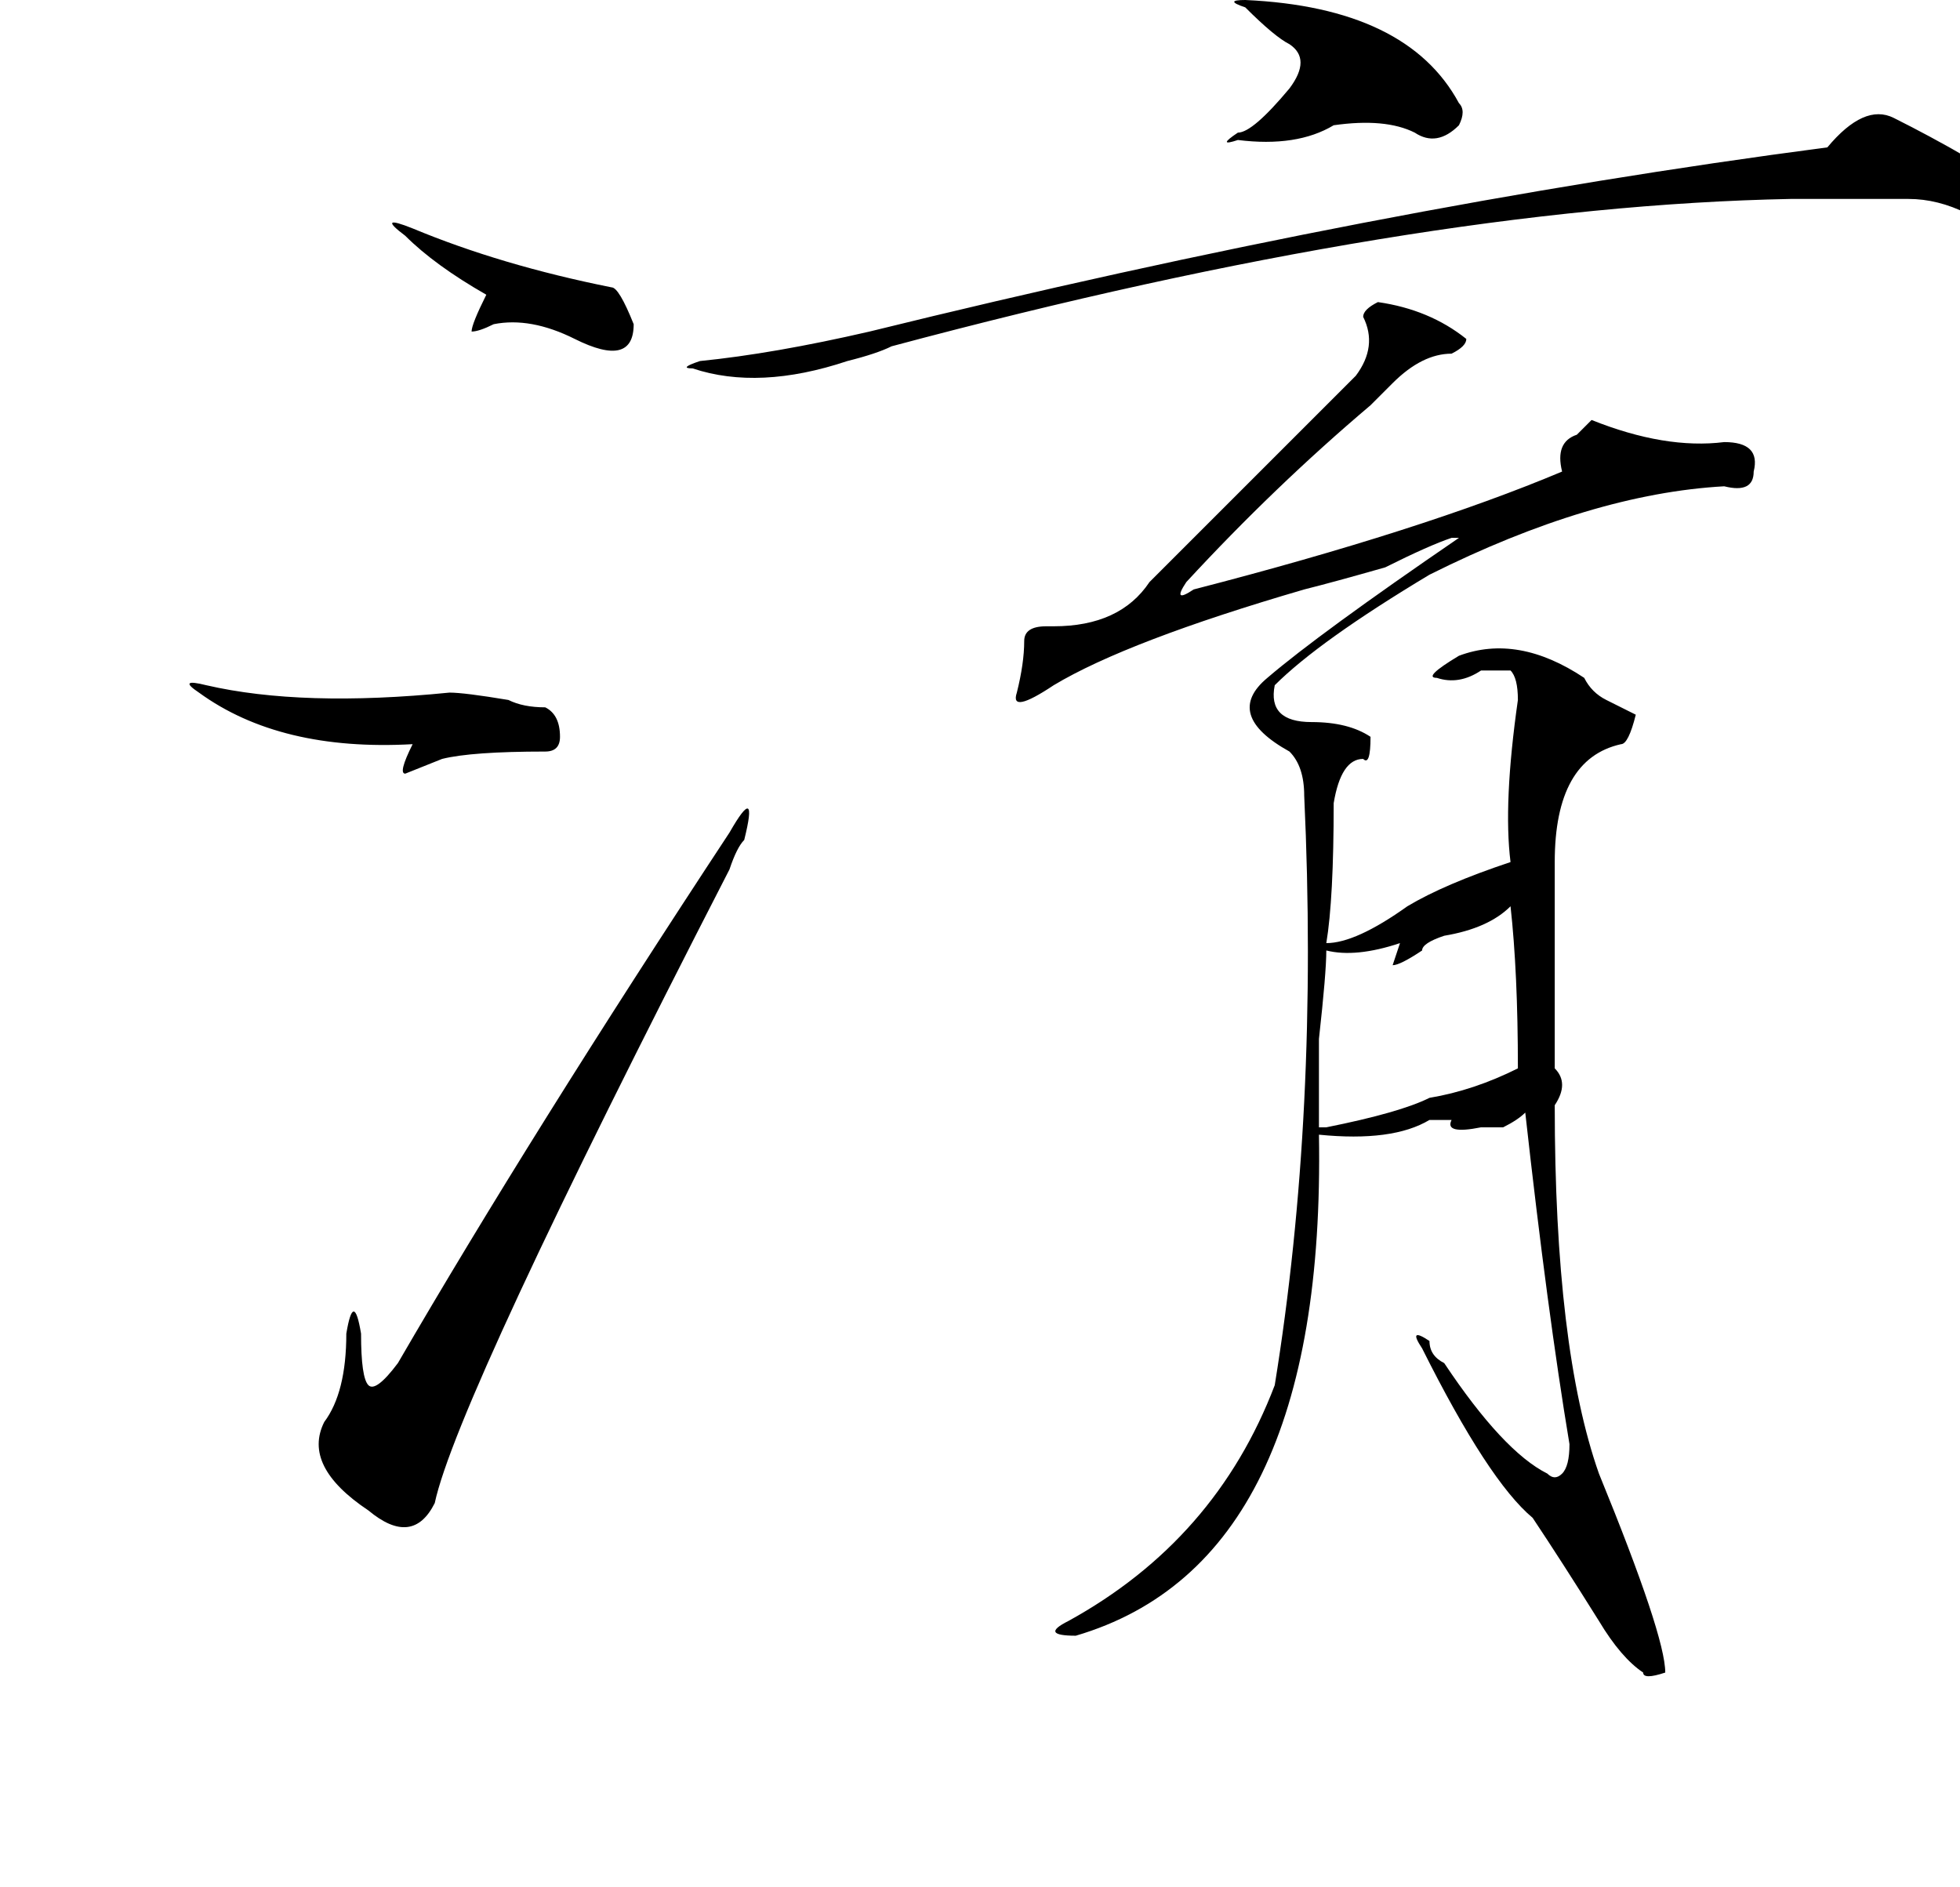
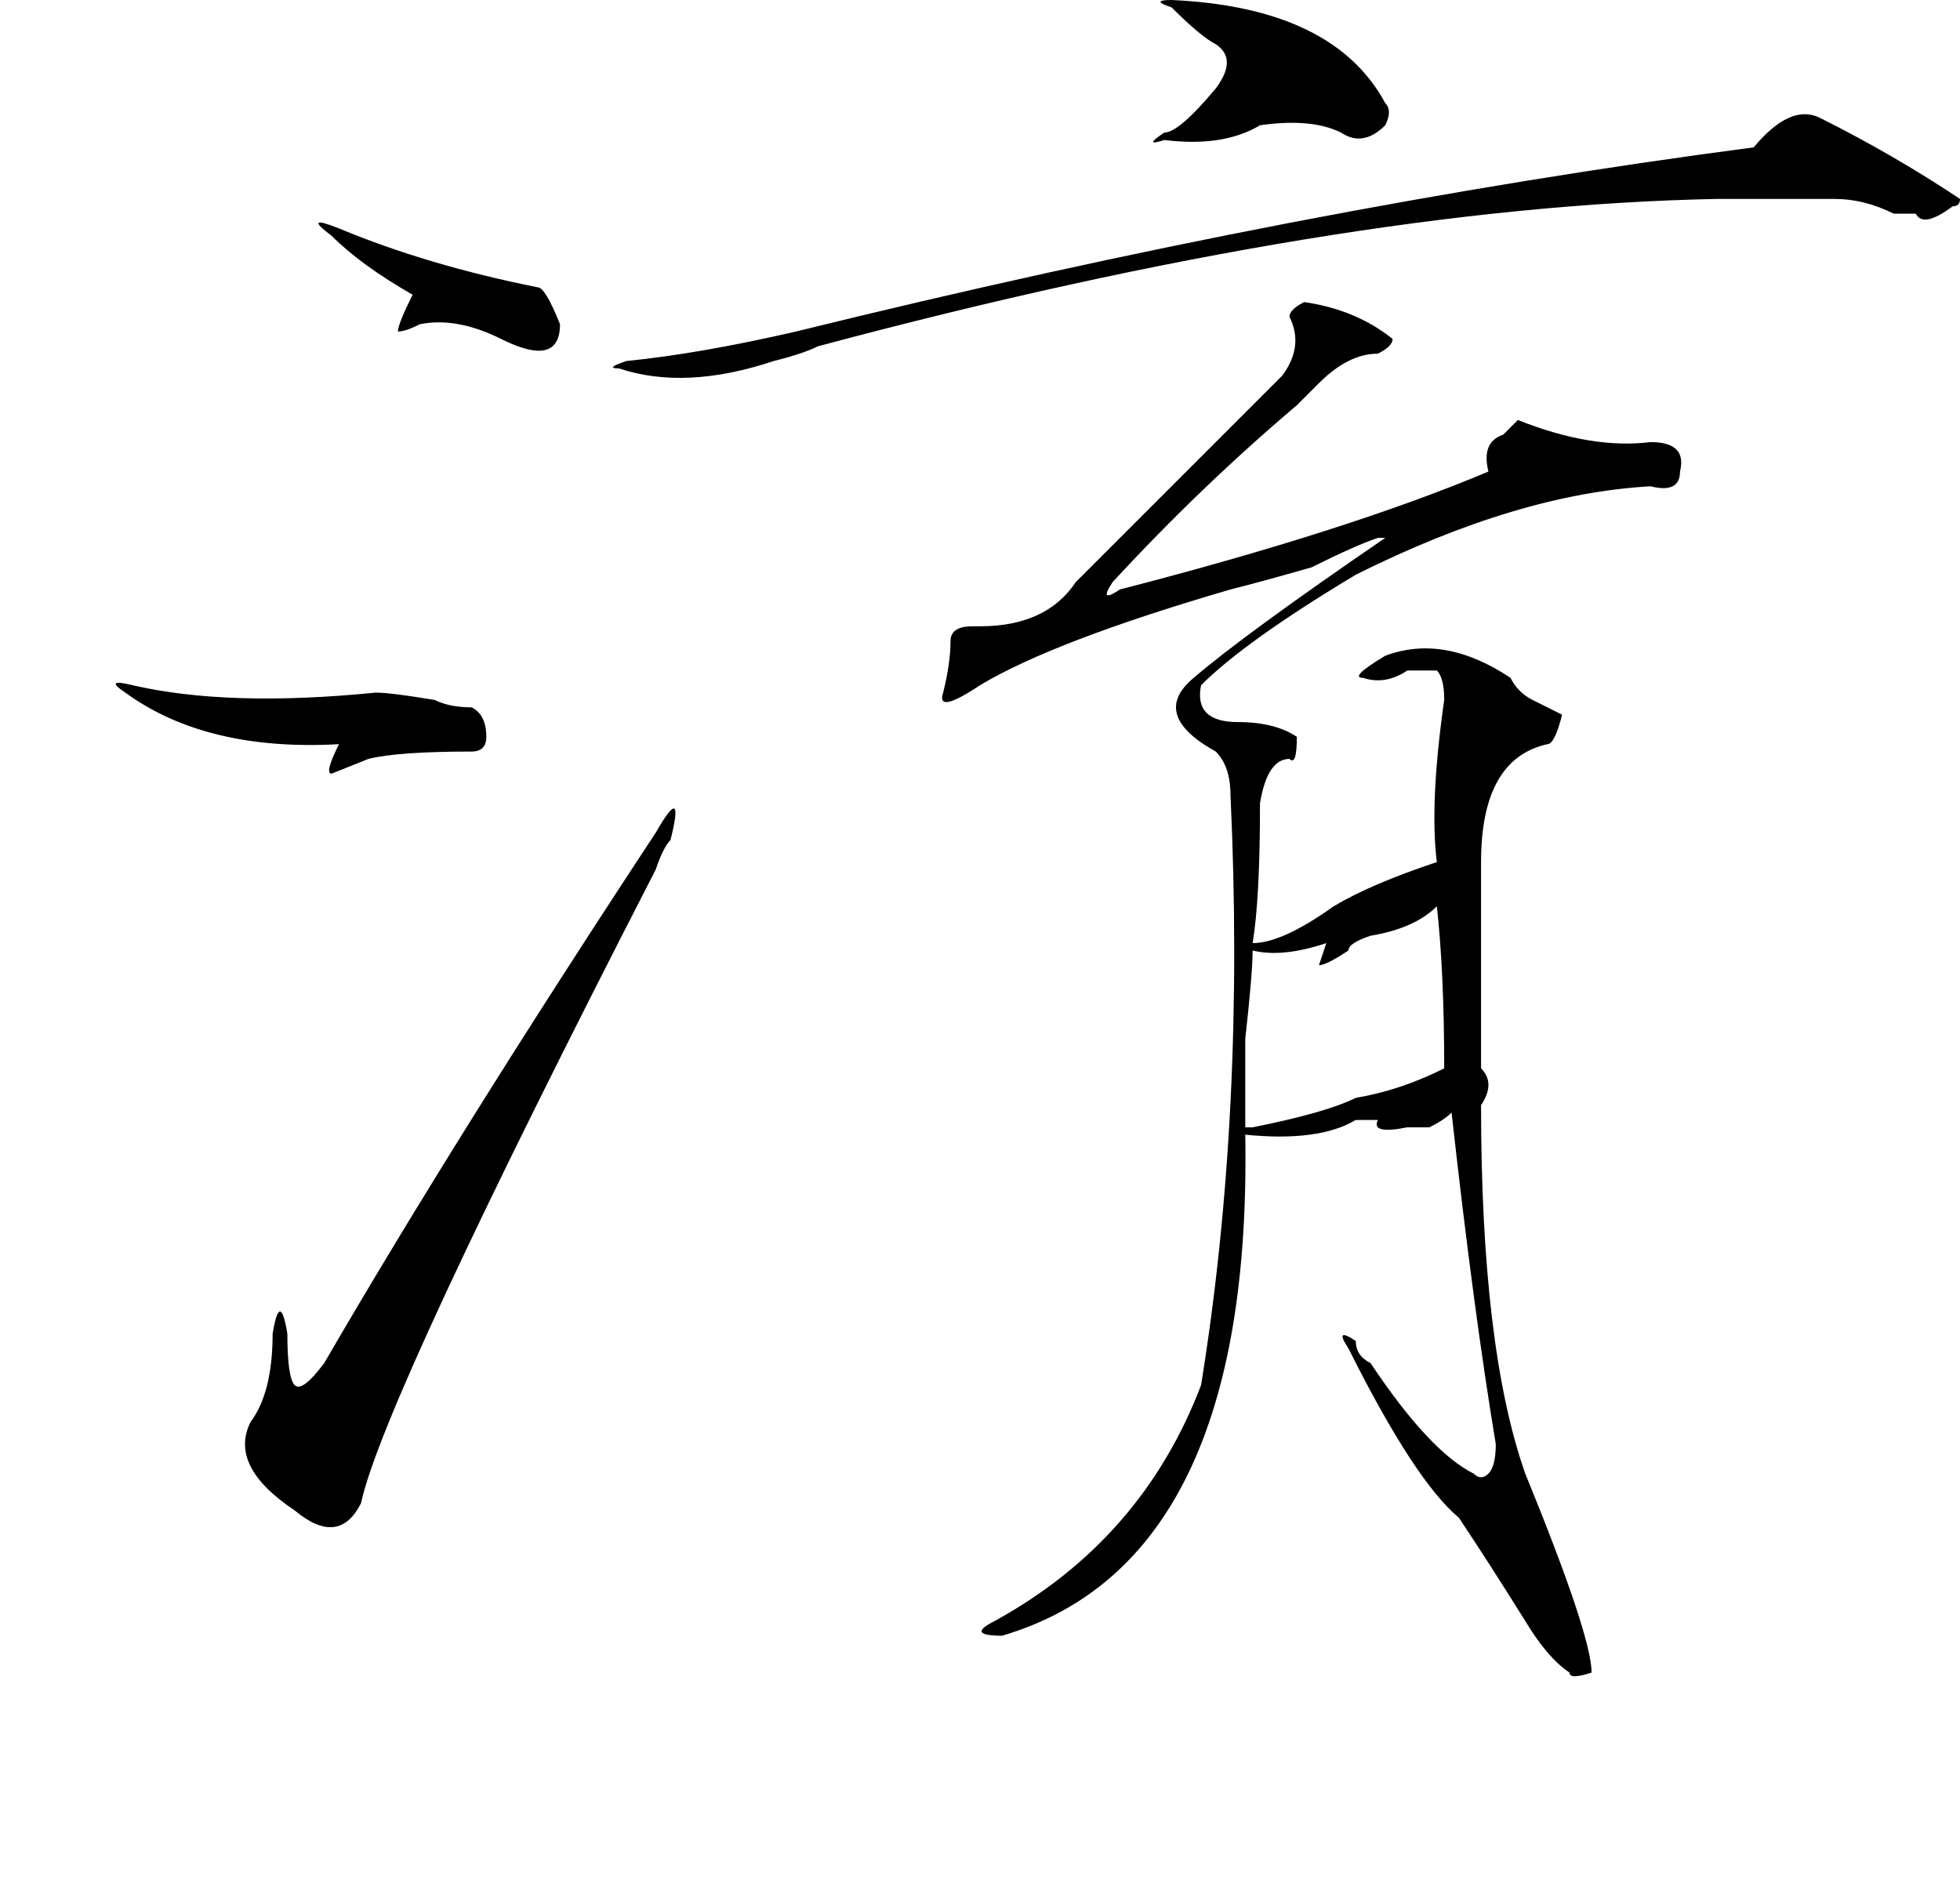
<svg xmlns="http://www.w3.org/2000/svg" version="1.1" viewBox="-10 0 266 256">
-   <path fill="currentColor" d="M49 204q-3 6 -9 1q-9 -6 -6 -12q3 -4 3 -12q1 -6 2 0q0 6 1 7t4 -3q18 -31 45 -72q4 -7 2 1q-1 1 -2 4q-37 72 -40 86zM64 96q2 1 2 4q0 2 -2 2q-10 0 -14 1l-5 2q-1 0 1 -4q-18 1 -29 -7q-3 -2 1 -1q13 3 33 1q2 0 8 1q2 1 5 1zM45 32q-4 -3 1 -1q12 5 27 8q1 0 3 5 q0 6 -8 2q-6 -3 -11 -2q-2 1 -3 1q0 -1 2 -5q-7 -4 -11 -8z M159 0q22 1 29 14q1 1 0 3q-3 3 -6 1q-4 -2 -11 -1q-5 3 -13 2q-3 1 0 -1q2 0 7 -6q3 -4 0 -6q-2 -1 -6 -5q-3 -1 0 -1zM247 16q10 5 19 11q0 1 -1 1q-4 3 -5 1h-3q-4 -2 -8 -2h-16q-51 1 -122 20q-2 1 -6 2q-12 4 -21 1q-2 0 1 -1q10 -1 23 -4q69 -17 130 -25q5 -6 9 -4 zM177 41q7 1 12 5q0 1 -2 2q-4 0 -8 4l-3 3q-13 11 -25 24q-2 3 1 1q31 -8 50 -16q-1 -4 2 -5l2 -2q10 4 18 3q5 0 4 4q0 3 -4 2q-18 1 -40 12q-15 9 -21 15q-1 5 5 5q5 0 8 2q0 4 -1 3q-3 0 -4 6q0 13 -1 19q4 0 11 -5q5 -3 14 -6q-1 -8 1 -22q0 -3 -1 -4h-4q-3 2 -6 1 q-2 0 3 -3q8 -3 17 3q1 2 3 3l4 2q-1 4 -2 4q-9 2 -9 16v28q2 2 0 5q0 33 6 50q9 22 9 27q-3 1 -3 0q-3 -2 -6 -7q-5 -8 -9 -14q-6 -5 -15 -23q-2 -3 1 -1q0 2 2 3q8 12 14 15q1 1 2 0t1 -4q-3 -18 -6 -45q-1 1 -3 2h-3q-5 1 -4 -1q1 0 -3 0q-5 3 -15 2q1 58 -33 68 q-5 0 -1 -2q20 -11 28 -32q6 -37 4 -80q0 -4 -2 -6q-9 -5 -3 -10q7 -6 26 -19h-1q-3 1 -9 4q-7 2 -11 3q-24 7 -34 13q-6 4 -5 1q1 -4 1 -7q0 -2 3 -2h1q9 0 13 -6l22 -22l6 -6q3 -4 1 -8q0 -1 2 -2zM169 153h1q10 -2 14 -4q6 -1 12 -4q0 -13 -1 -22q-3 3 -9 4q-3 1 -3 2 q-3 2 -4 2l1 -3q-6 2 -10 1q0 3 -1 12v12z" />
+   <path fill="currentColor" d="M39 204q-3 6 -9 1q-9 -6 -6 -12q3 -4 3 -12q1 -6 2 0q0 6 1 7t4 -3q18 -31 45 -72q4 -7 2 1q-1 1 -2 4q-37 72 -40 86zM54 96q2 1 2 4q0 2 -2 2q-10 0 -14 1l-5 2q-1 0 1 -4q-18 1 -29 -7q-3 -2 1 -1q13 3 33 1q2 0 8 1q2 1 5 1zM35 32q-4 -3 1 -1q12 5 27 8q1 0 3 5 q0 6 -8 2q-6 -3 -11 -2q-2 1 -3 1q0 -1 2 -5q-7 -4 -11 -8z M149 0q22 1 29 14q1 1 0 3q-3 3 -6 1q-4 -2 -11 -1q-5 3 -13 2q-3 1 0 -1q2 0 7 -6q3 -4 0 -6q-2 -1 -6 -5q-3 -1 0 -1zM237 16q10 5 19 11q0 1 -1 1q-4 3 -5 1h-3q-4 -2 -8 -2h-16q-51 1 -122 20q-2 1 -6 2q-12 4 -21 1q-2 0 1 -1q10 -1 23 -4q69 -17 130 -25q5 -6 9 -4 zM167 41q7 1 12 5q0 1 -2 2q-4 0 -8 4l-3 3q-13 11 -25 24q-2 3 1 1q31 -8 50 -16q-1 -4 2 -5l2 -2q10 4 18 3q5 0 4 4q0 3 -4 2q-18 1 -40 12q-15 9 -21 15q-1 5 5 5q5 0 8 2q0 4 -1 3q-3 0 -4 6q0 13 -1 19q4 0 11 -5q5 -3 14 -6q-1 -8 1 -22q0 -3 -1 -4h-4q-3 2 -6 1 q-2 0 3 -3q8 -3 17 3q1 2 3 3l4 2q-1 4 -2 4q-9 2 -9 16v28q2 2 0 5q0 33 6 50q9 22 9 27q-3 1 -3 0q-3 -2 -6 -7q-5 -8 -9 -14q-6 -5 -15 -23q-2 -3 1 -1q0 2 2 3q8 12 14 15q1 1 2 0t1 -4q-3 -18 -6 -45q-1 1 -3 2h-3q-5 1 -4 -1q1 0 -3 0q-5 3 -15 2q1 58 -33 68 q-5 0 -1 -2q20 -11 28 -32q6 -37 4 -80q0 -4 -2 -6q-9 -5 -3 -10q7 -6 26 -19h-1q-3 1 -9 4q-7 2 -11 3q-24 7 -34 13q-6 4 -5 1q1 -4 1 -7q0 -2 3 -2h1q9 0 13 -6l22 -22l6 -6q3 -4 1 -8q0 -1 2 -2zM159 153h1q10 -2 14 -4q6 -1 12 -4q0 -13 -1 -22q-3 3 -9 4q-3 1 -3 2 q-3 2 -4 2l1 -3q-6 2 -10 1q0 3 -1 12v12z" />
</svg>
